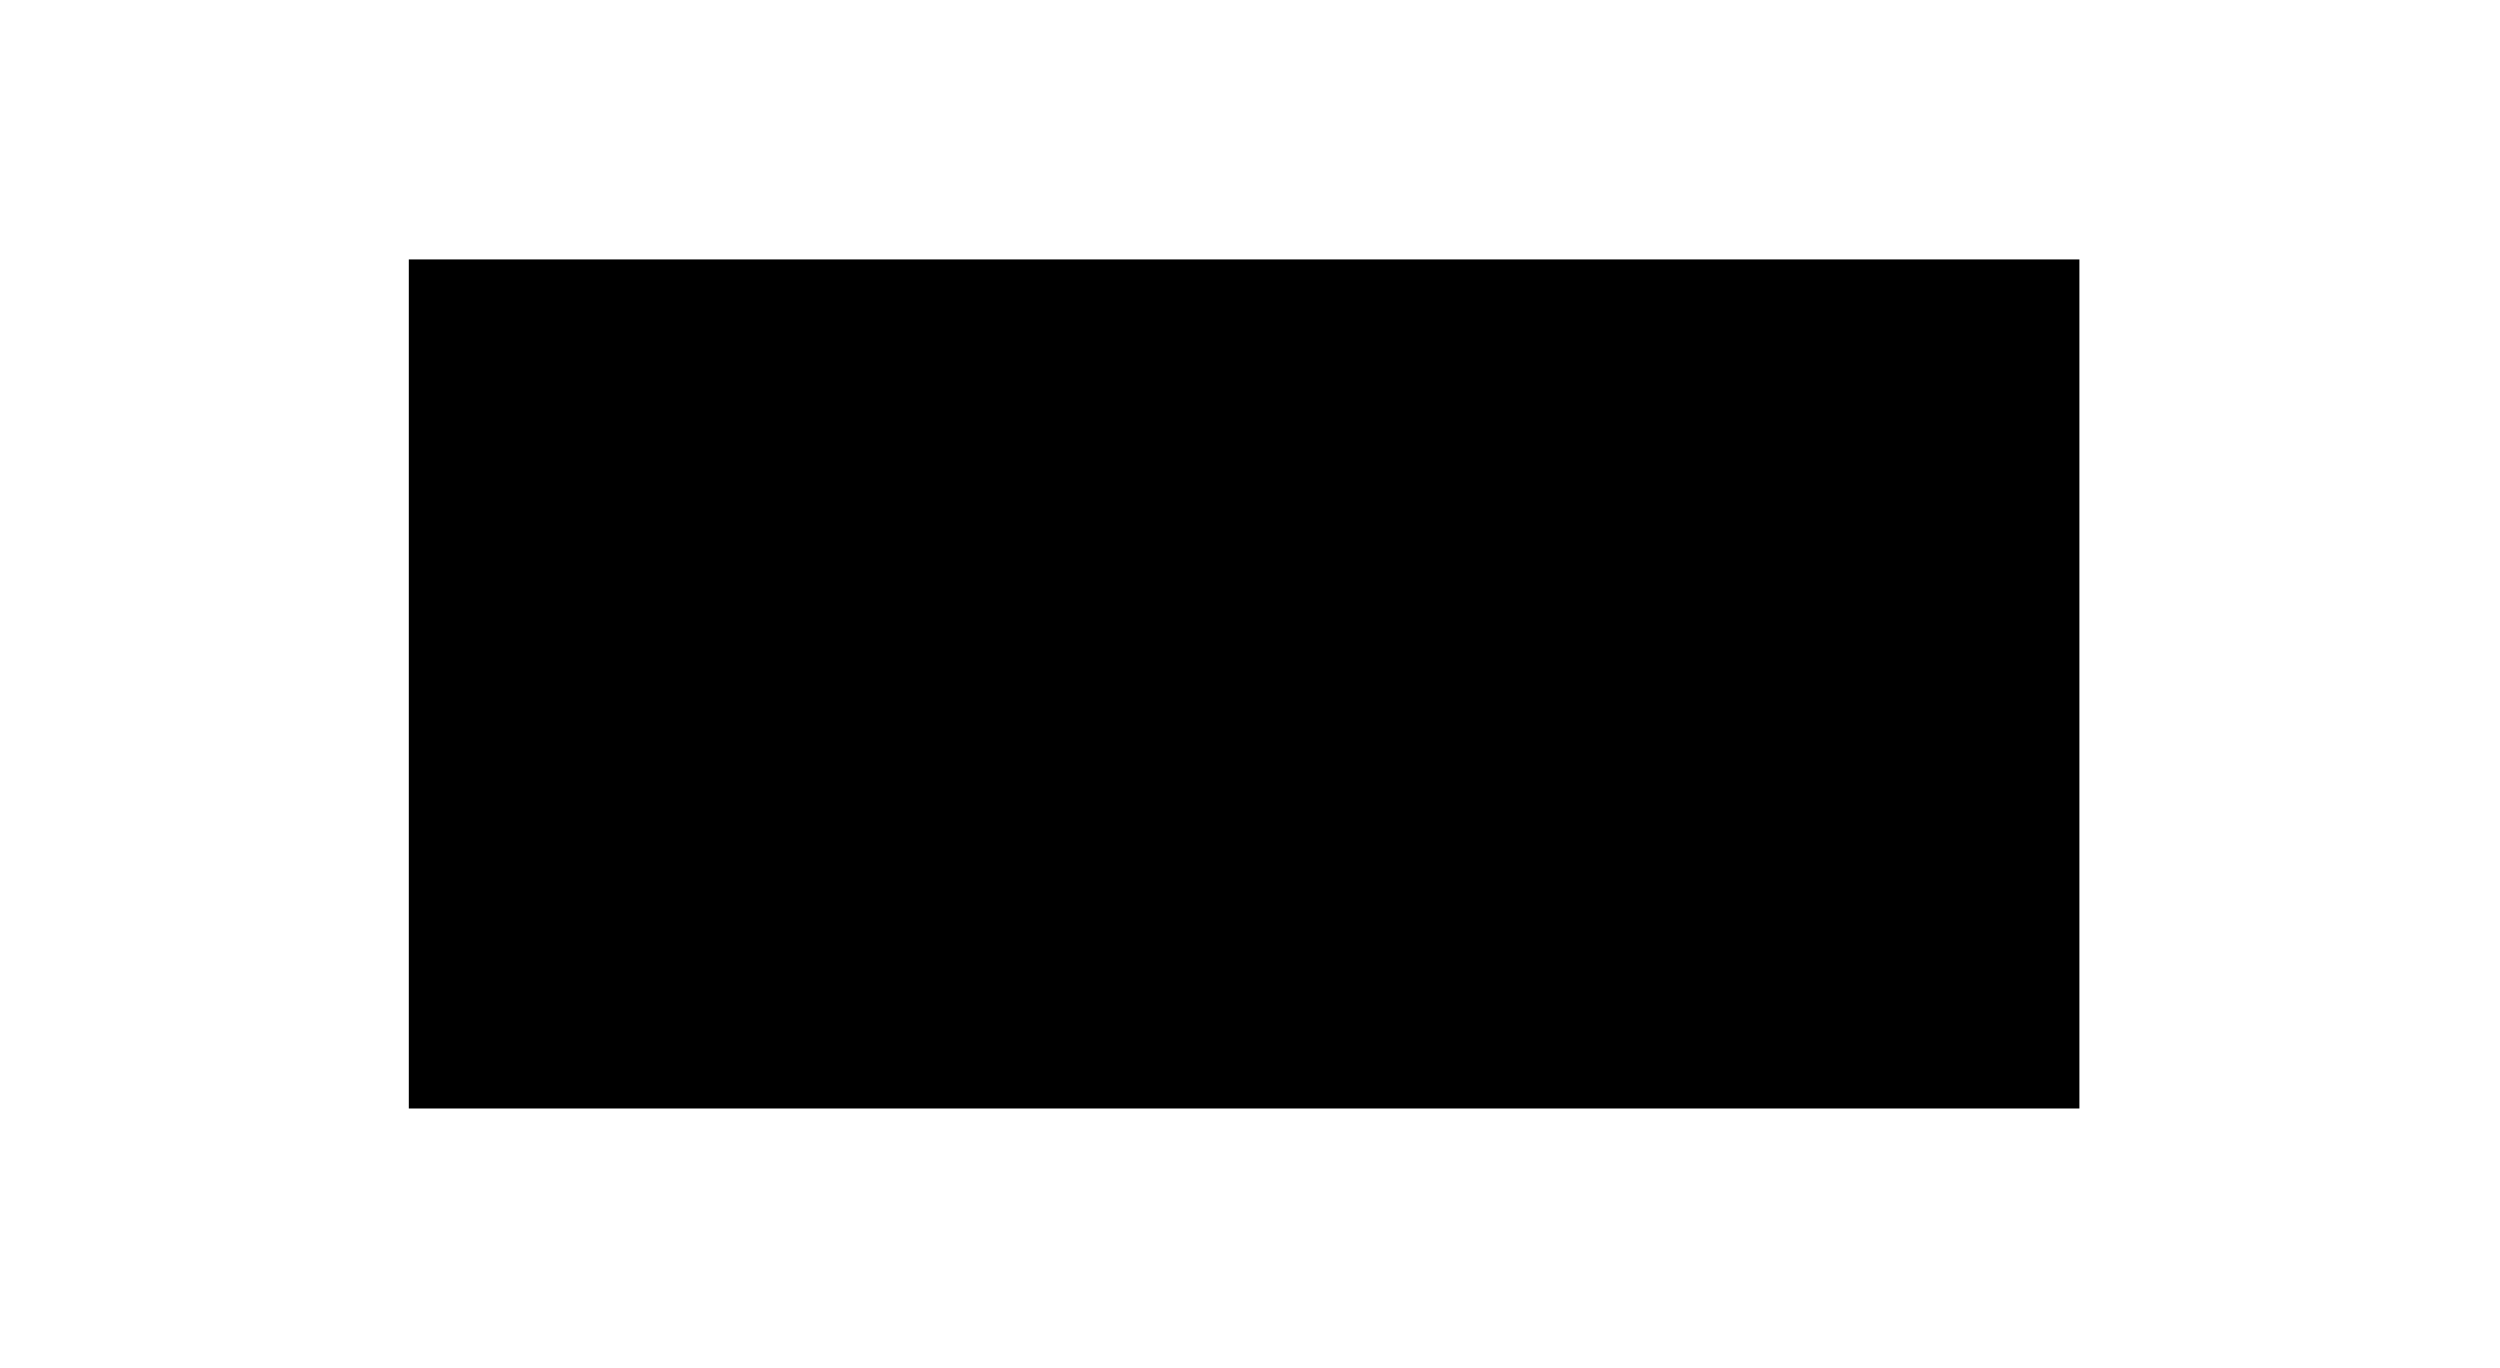
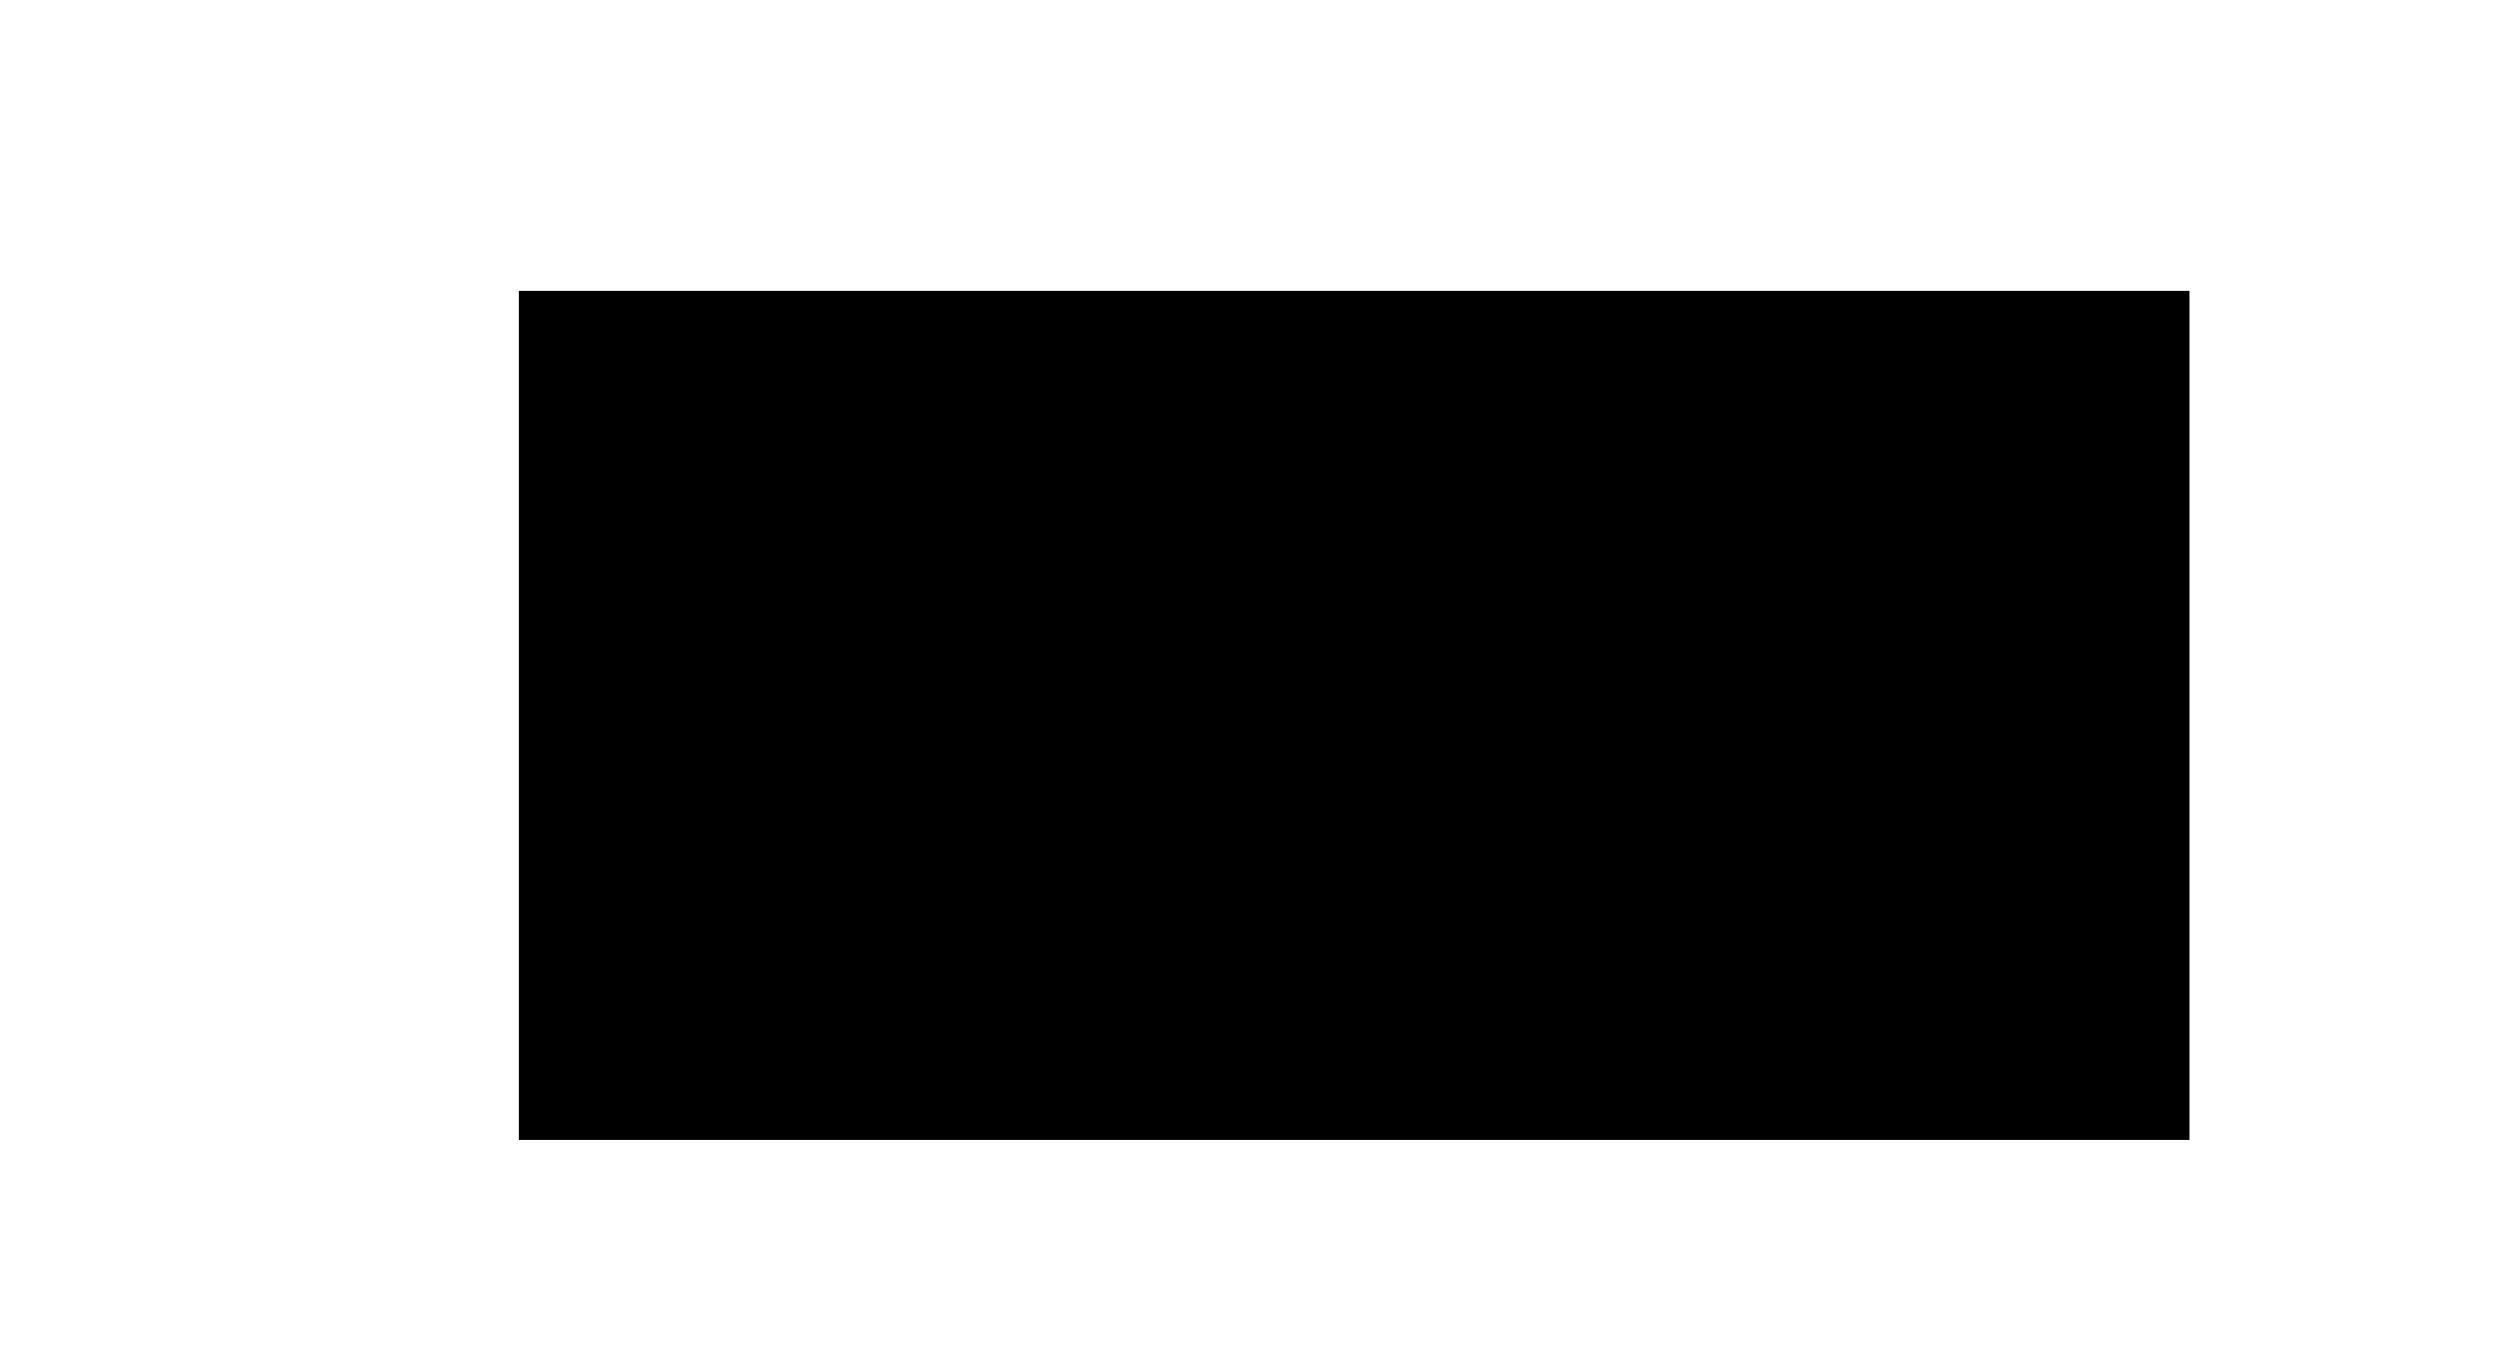
- <svg xmlns="http://www.w3.org/2000/svg" version="1.2" baseProfile="tiny" xml:space="preserve" shape-rendering="geometricPrecision" fill-rule="evenodd" width="6.36mm" height="3.48mm" viewBox="-3.2 -1.79 6.36 3.48">
-   <rect class="symbolBox layout" fill="none" x="-2.88" y="-1.47" height="2.84" width="5.72" />
-   <rect class="svgBox layout" fill="none" x="-2.88" y="-1.47" height="2.84" width="5.72" />
+ <svg xmlns="http://www.w3.org/2000/svg" version="1.2" baseProfile="tiny" xml:space="preserve" shape-rendering="geometricPrecision" fill-rule="evenodd" width="6.36mm" height="3.48mm" viewBox="-3.48 -1.87 6.36 3.48">
+   <rect class="symbolBox layout" fill="none" x="-3.48" y="-1.87" height="3.24" width="6.32" />
+   <rect class="svgBox layout" fill="none" x="-3.48" y="-1.87" height="3.24" width="6.32" />
  <path d=" M -3.48,-1.87 L 2.84,1.37" class="sl f0 sCHBLK" stroke-width="0.64" />
  <path d=" M -3.48,1.37 L 2.84,-1.87" class="sl f0 sCHBLK" stroke-width="0.64" />
  <path d=" M -2.16,-1.13 L 2.09,-1.13 L 2.09,1.03 L -2.16,1.03 L -2.16,-1.13" class="sl f0 sCHBLK" stroke-width="0.64" />
  <circle class="pivotPoint layout" fill="none" cx="0" cy="0" r="1" />
</svg>
